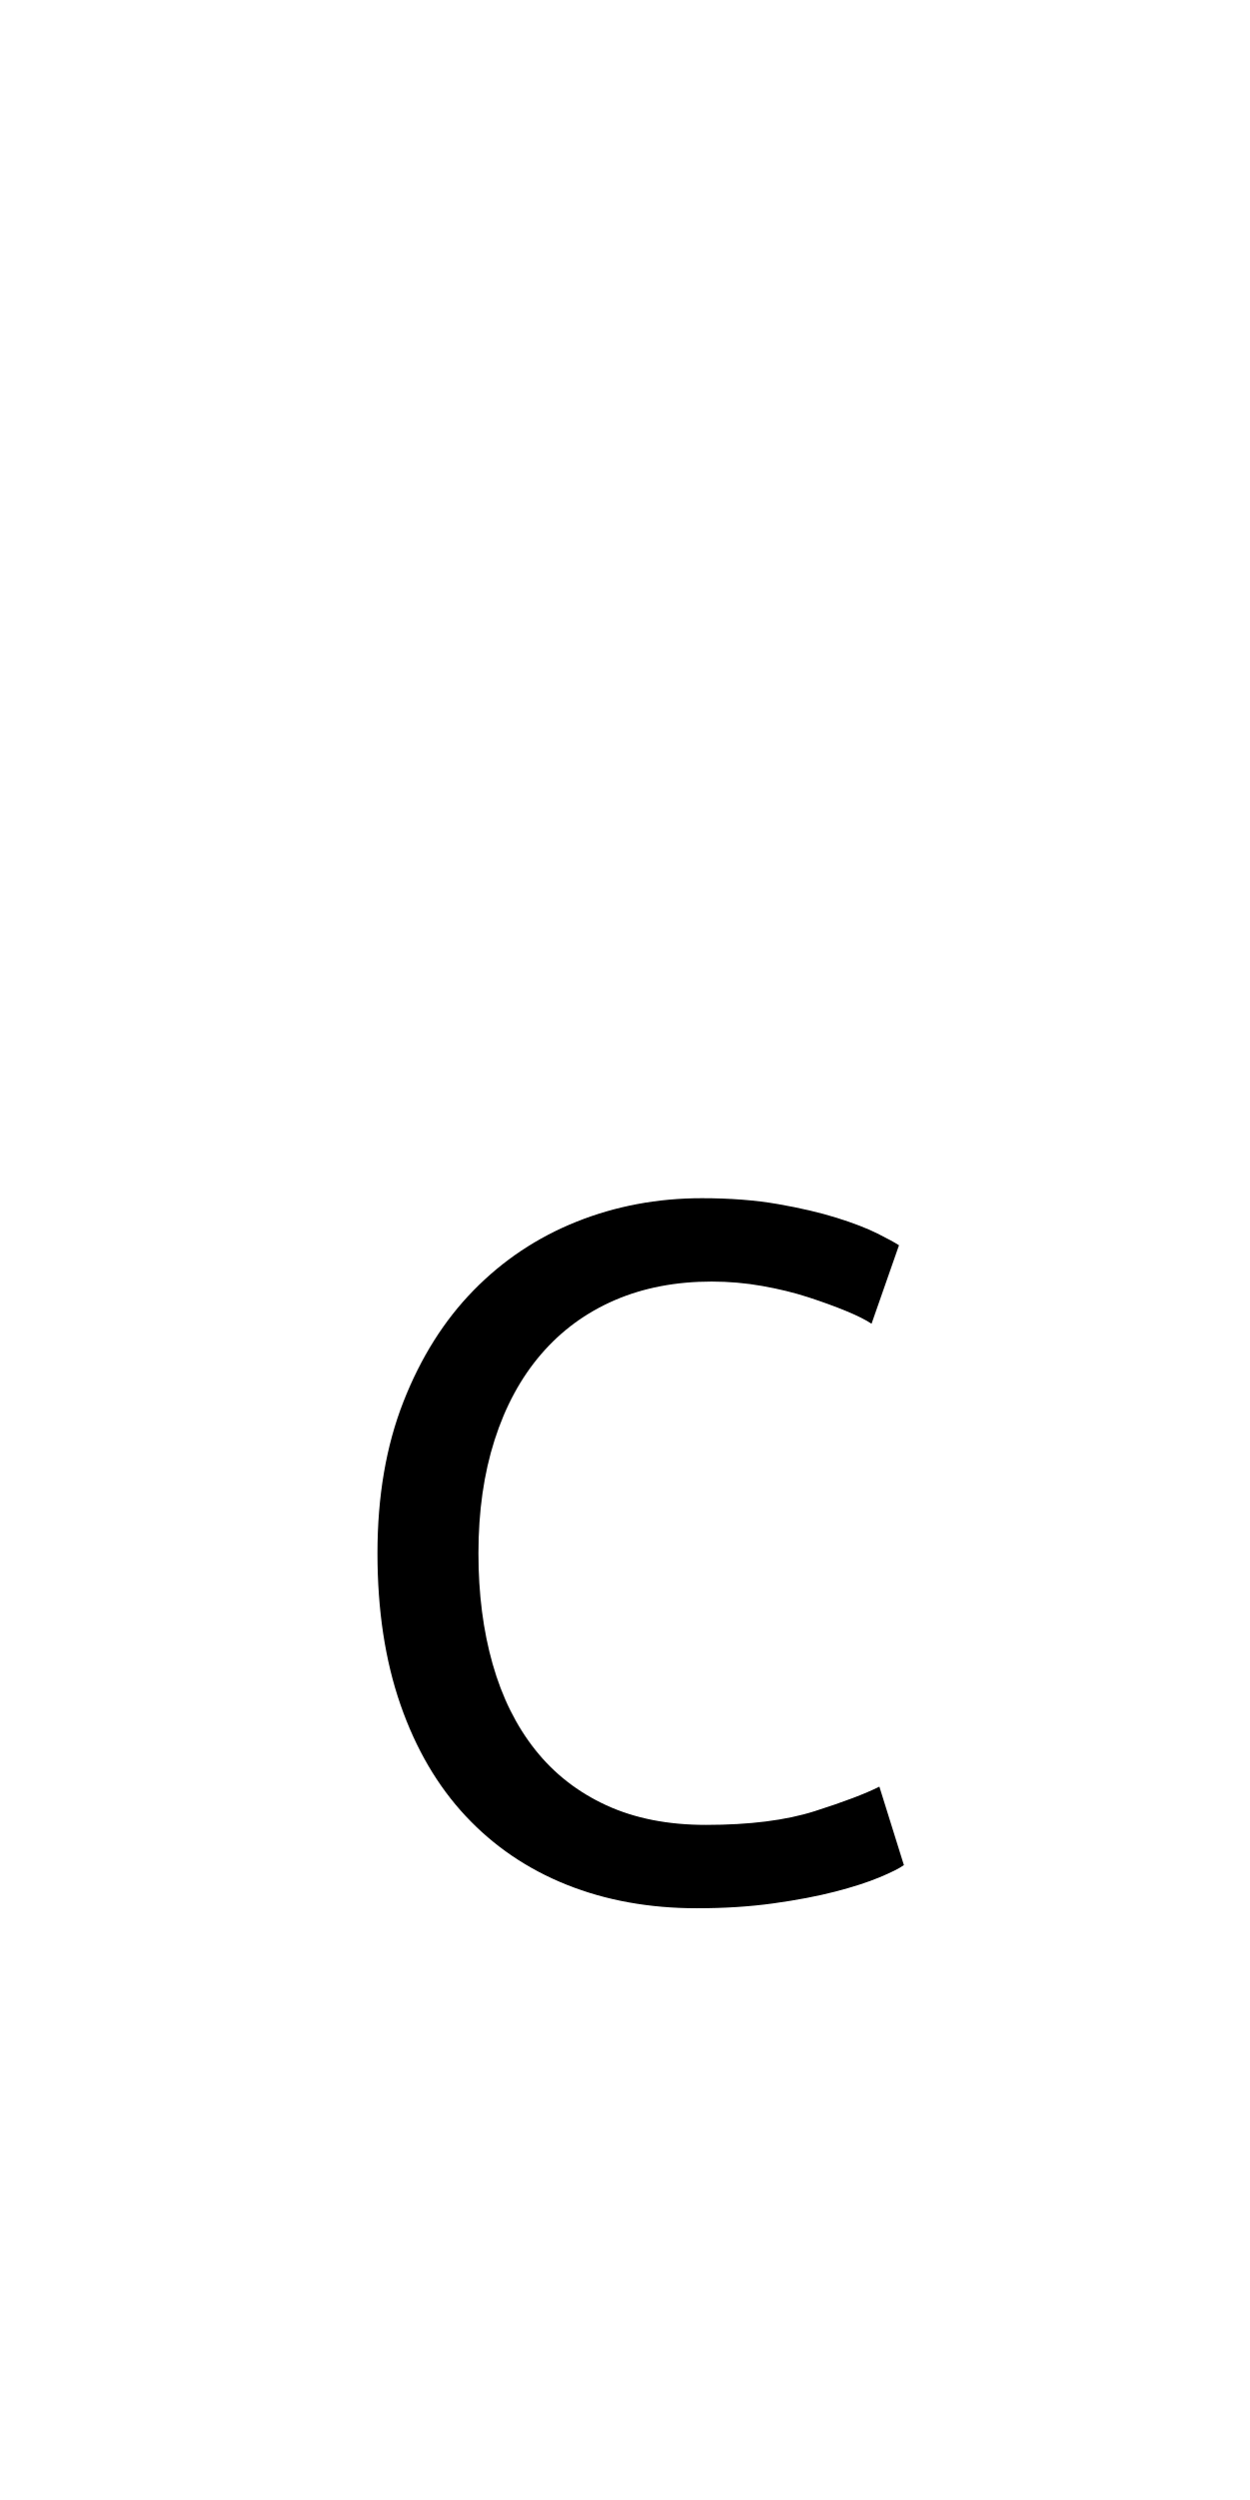
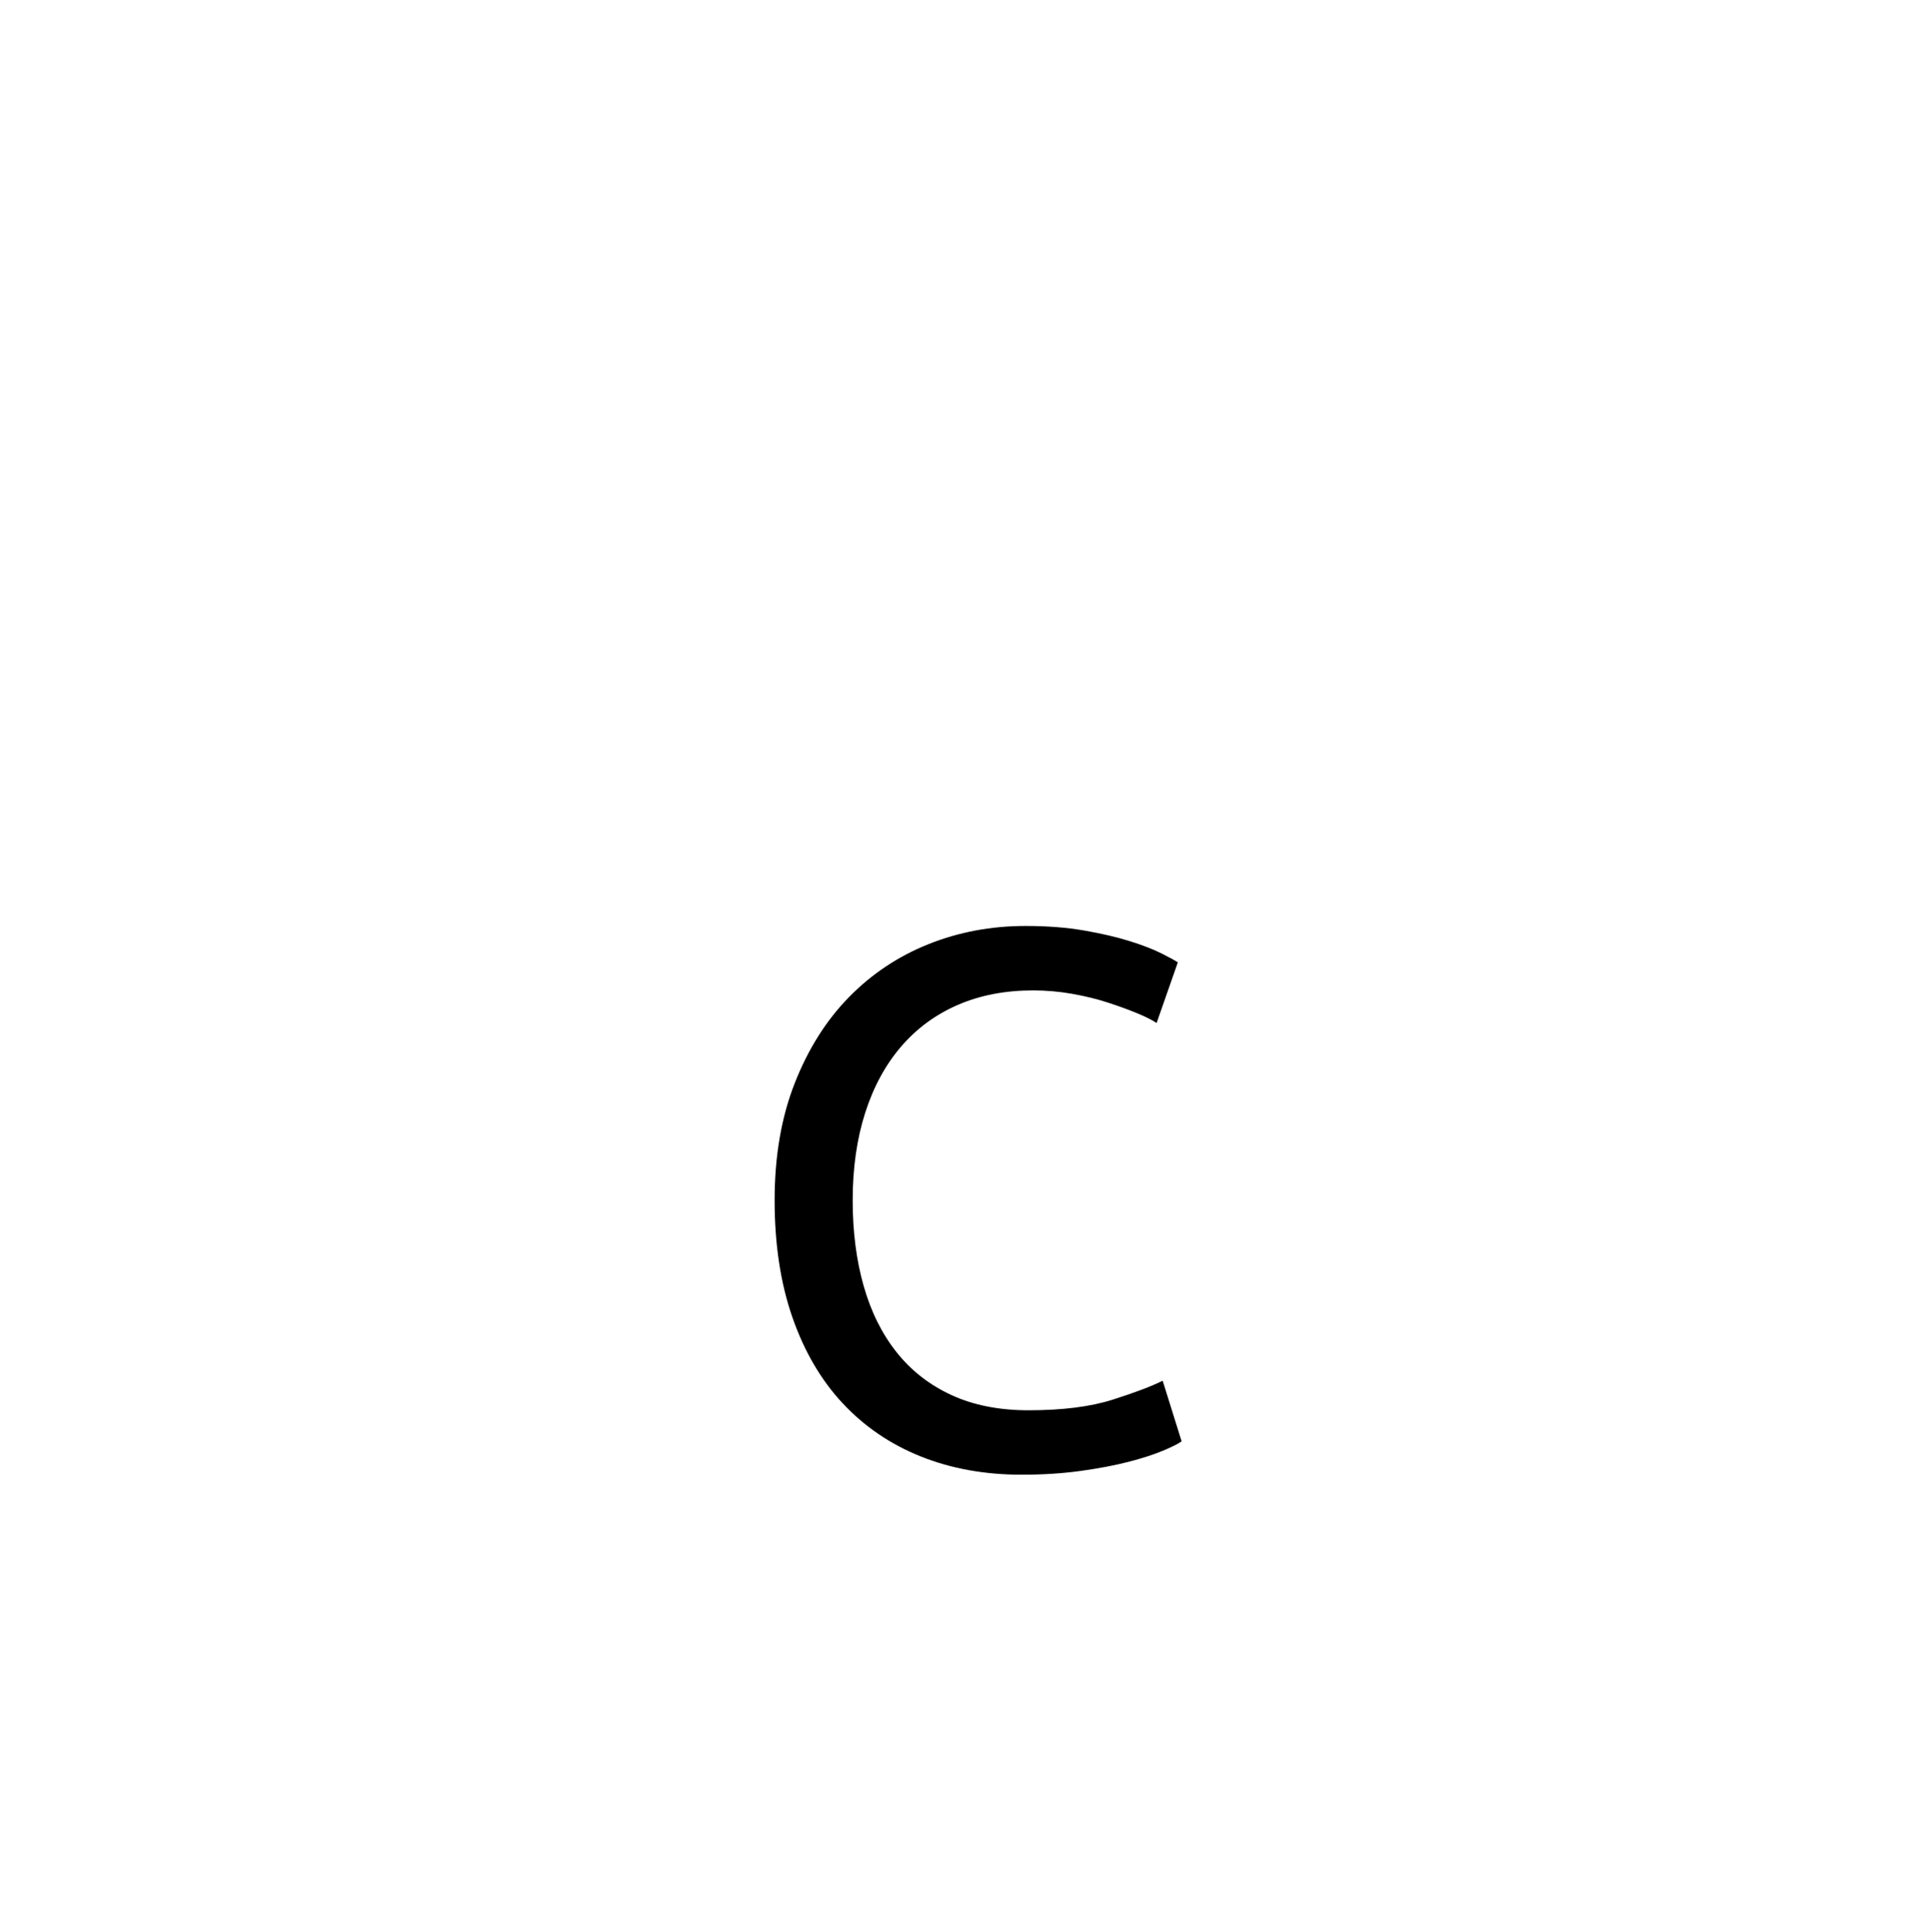
- <svg xmlns="http://www.w3.org/2000/svg" version="1.1" x="0px" y="0px" width="283.465px" height="566.93px" viewBox="0 0 283.465 566.93" enable-background="new 0 0 283.465 566.93" xml:space="preserve">
+ <svg xmlns="http://www.w3.org/2000/svg" version="1.1" x="0px" y="0px" width="283.465px" height="283.465px" viewBox="0 0 283.465 566.93" enable-background="new 0 0 283.465 566.93" xml:space="preserve">
  <g id="fond" display="none">
    <rect x="-8042.283" y="-9178" display="inline" fill-rule="evenodd" clip-rule="evenodd" fill="#58595B" width="16654.492" height="16572.797" />
  </g>
  <g id="en_cours">
</g>
  <g id="fini">
    <g>
      <path d="M158.198,432.916c-10.83,0-20.692-1.78-29.592-5.341c-8.9-3.56-16.542-8.75-22.917-15.574    c-6.379-6.821-11.313-15.241-14.796-25.254c-3.487-10.013-5.229-21.471-5.229-34.376c0-12.904,1.964-24.363,5.896-34.376    c3.928-10.012,9.233-18.429,15.908-25.253c6.675-6.821,14.462-12.016,23.362-15.575s18.391-5.34,28.48-5.34    c6.376,0,12.126,0.445,17.244,1.335c5.117,0.89,9.567,1.93,13.35,3.115c3.783,1.188,6.859,2.374,9.234,3.56    c2.371,1.189,4.005,2.079,4.895,2.67l-6.23,17.8c-1.335-0.89-3.265-1.853-5.785-2.893c-2.524-1.036-5.378-2.075-8.566-3.115    c-3.191-1.035-6.675-1.891-10.458-2.559c-3.782-0.667-7.603-1.001-11.458-1.001c-8.16,0-15.502,1.411-22.027,4.228    c-6.529,2.819-12.091,6.897-16.688,12.237c-4.6,5.34-8.121,11.831-10.569,19.469c-2.447,7.642-3.671,16.208-3.671,25.698    c0,9.199,1.074,17.577,3.226,25.143c2.148,7.564,5.375,14.056,9.679,19.469c4.3,5.416,9.679,9.605,16.131,12.571    c6.452,2.969,13.979,4.449,22.583,4.449c9.936,0,18.168-1.036,24.697-3.114c6.525-2.076,11.42-3.929,14.685-5.563l5.563,17.8    c-1.04,0.744-2.893,1.668-5.563,2.781c-2.67,1.112-6.007,2.189-10.012,3.226s-8.677,1.927-14.018,2.67    C170.213,432.544,164.428,432.916,158.198,432.916z" />
    </g>
  </g>
</svg>
